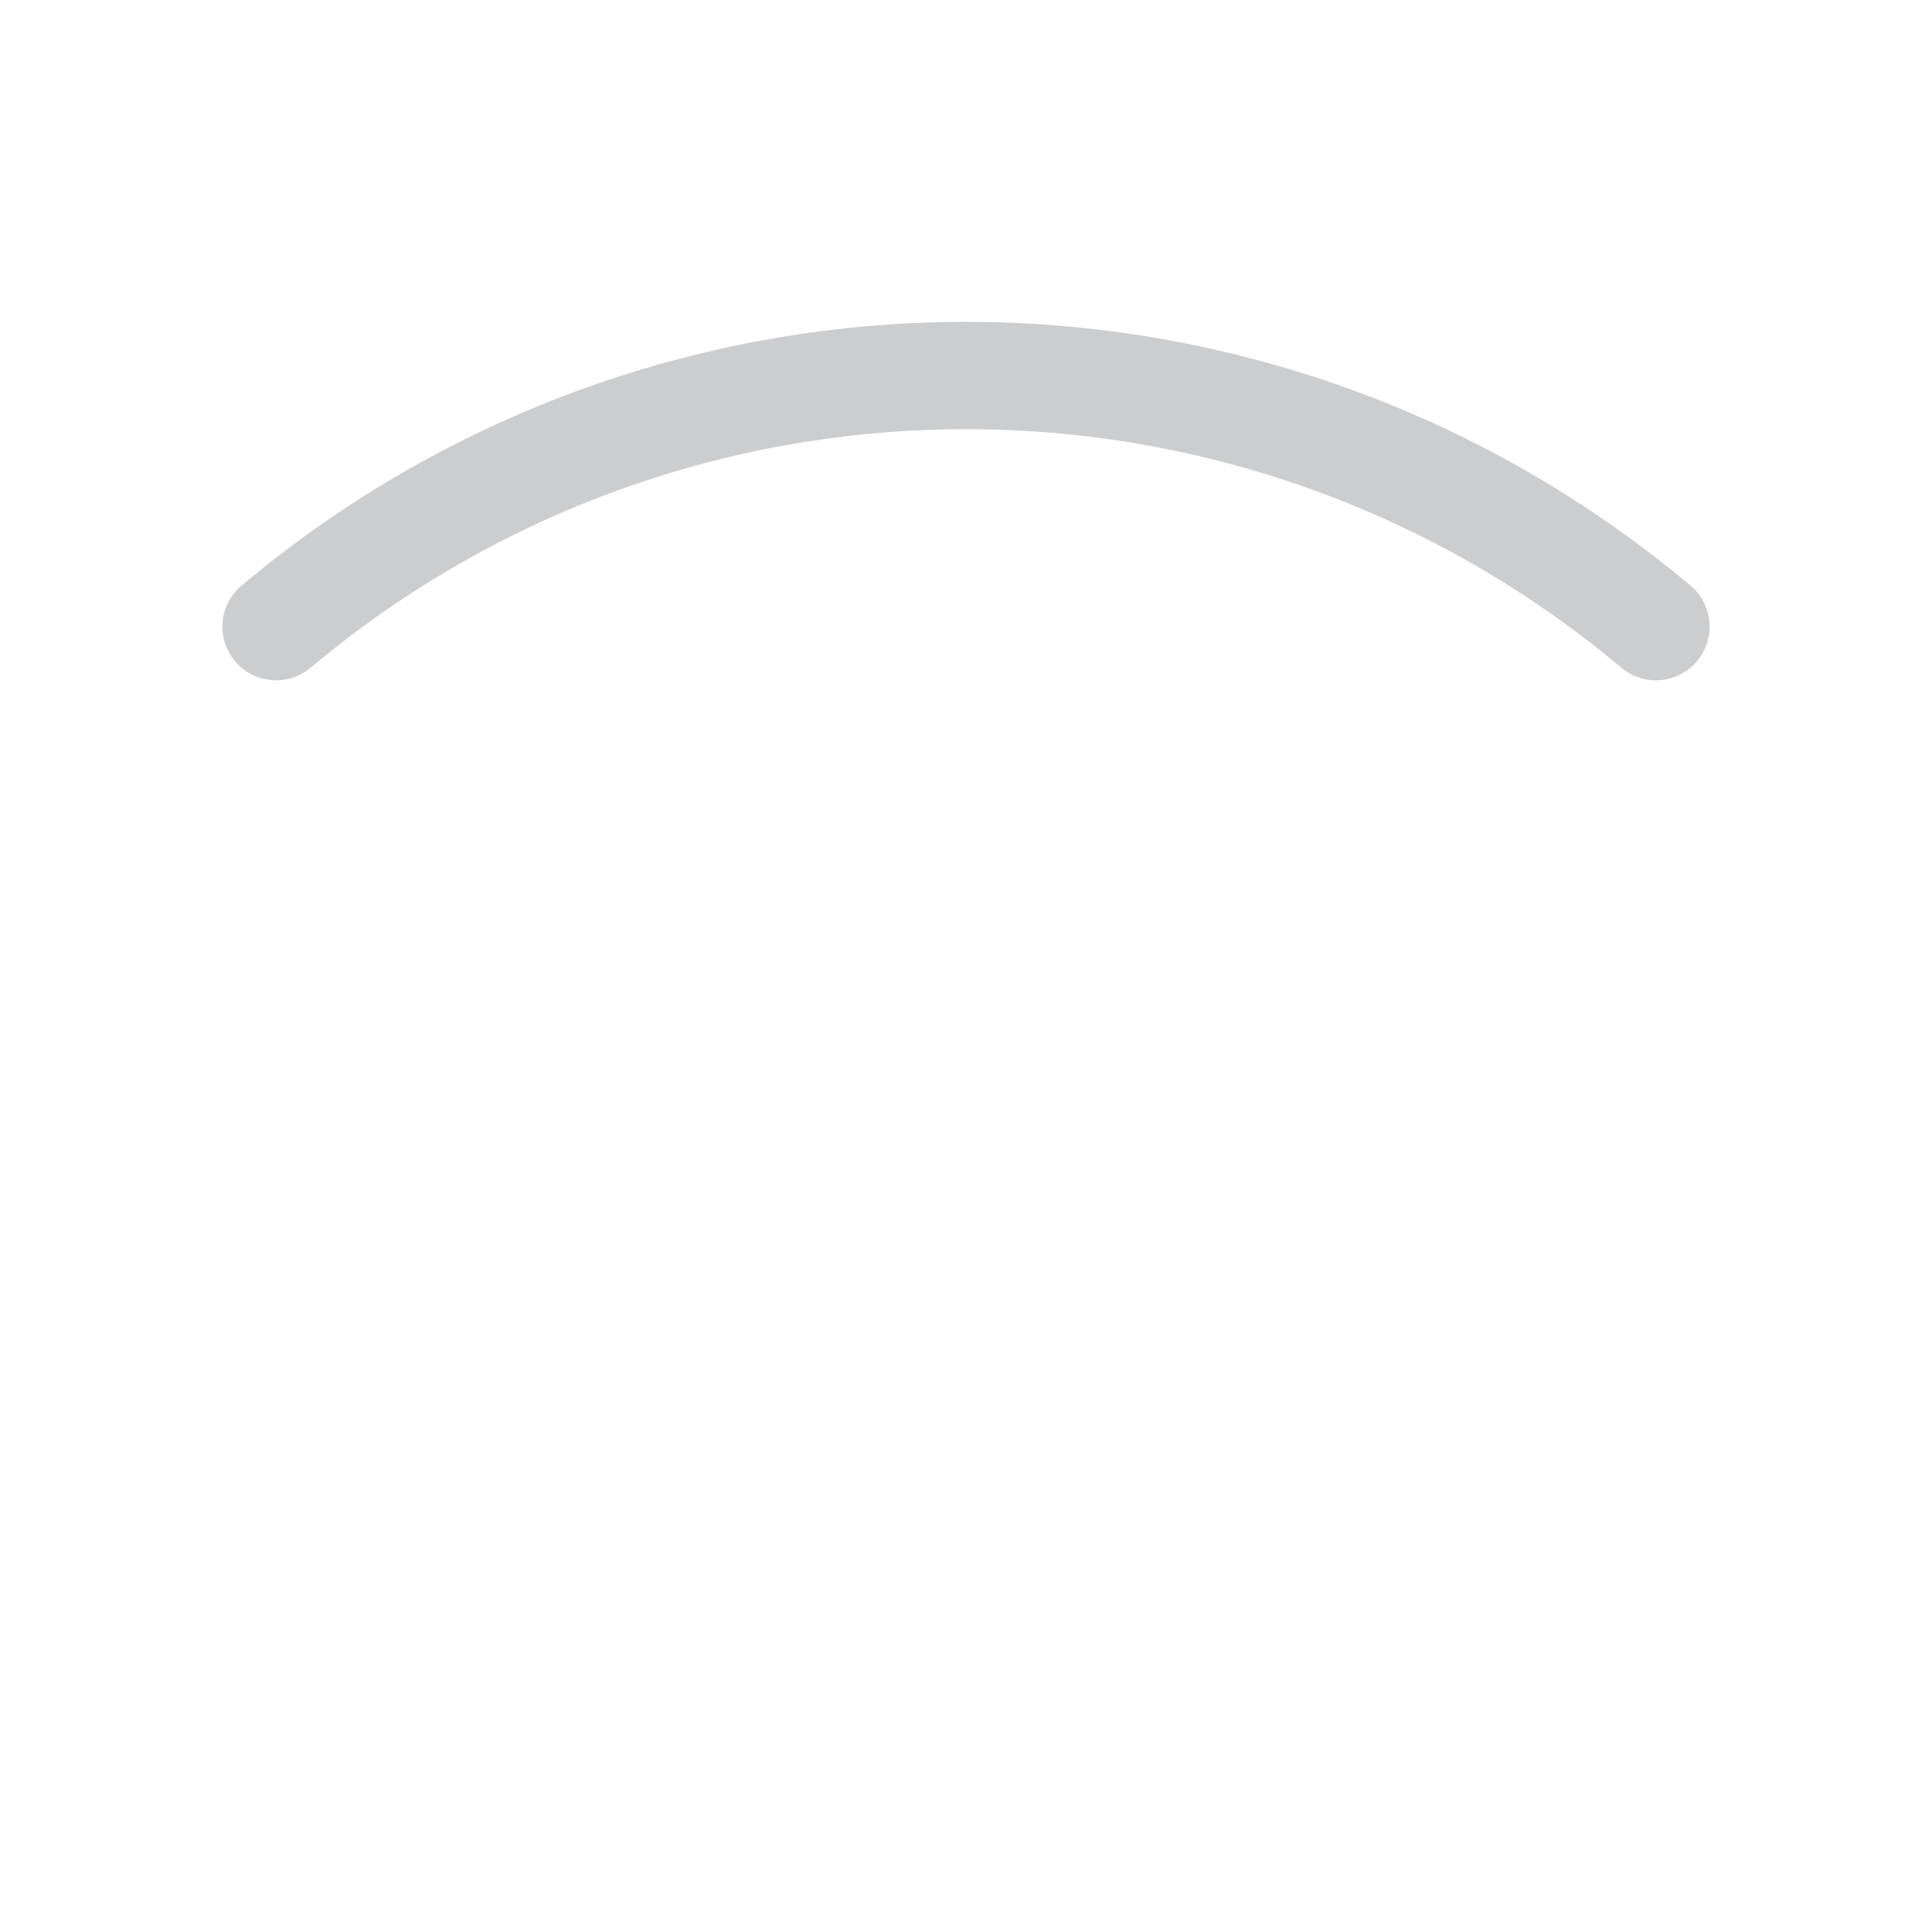
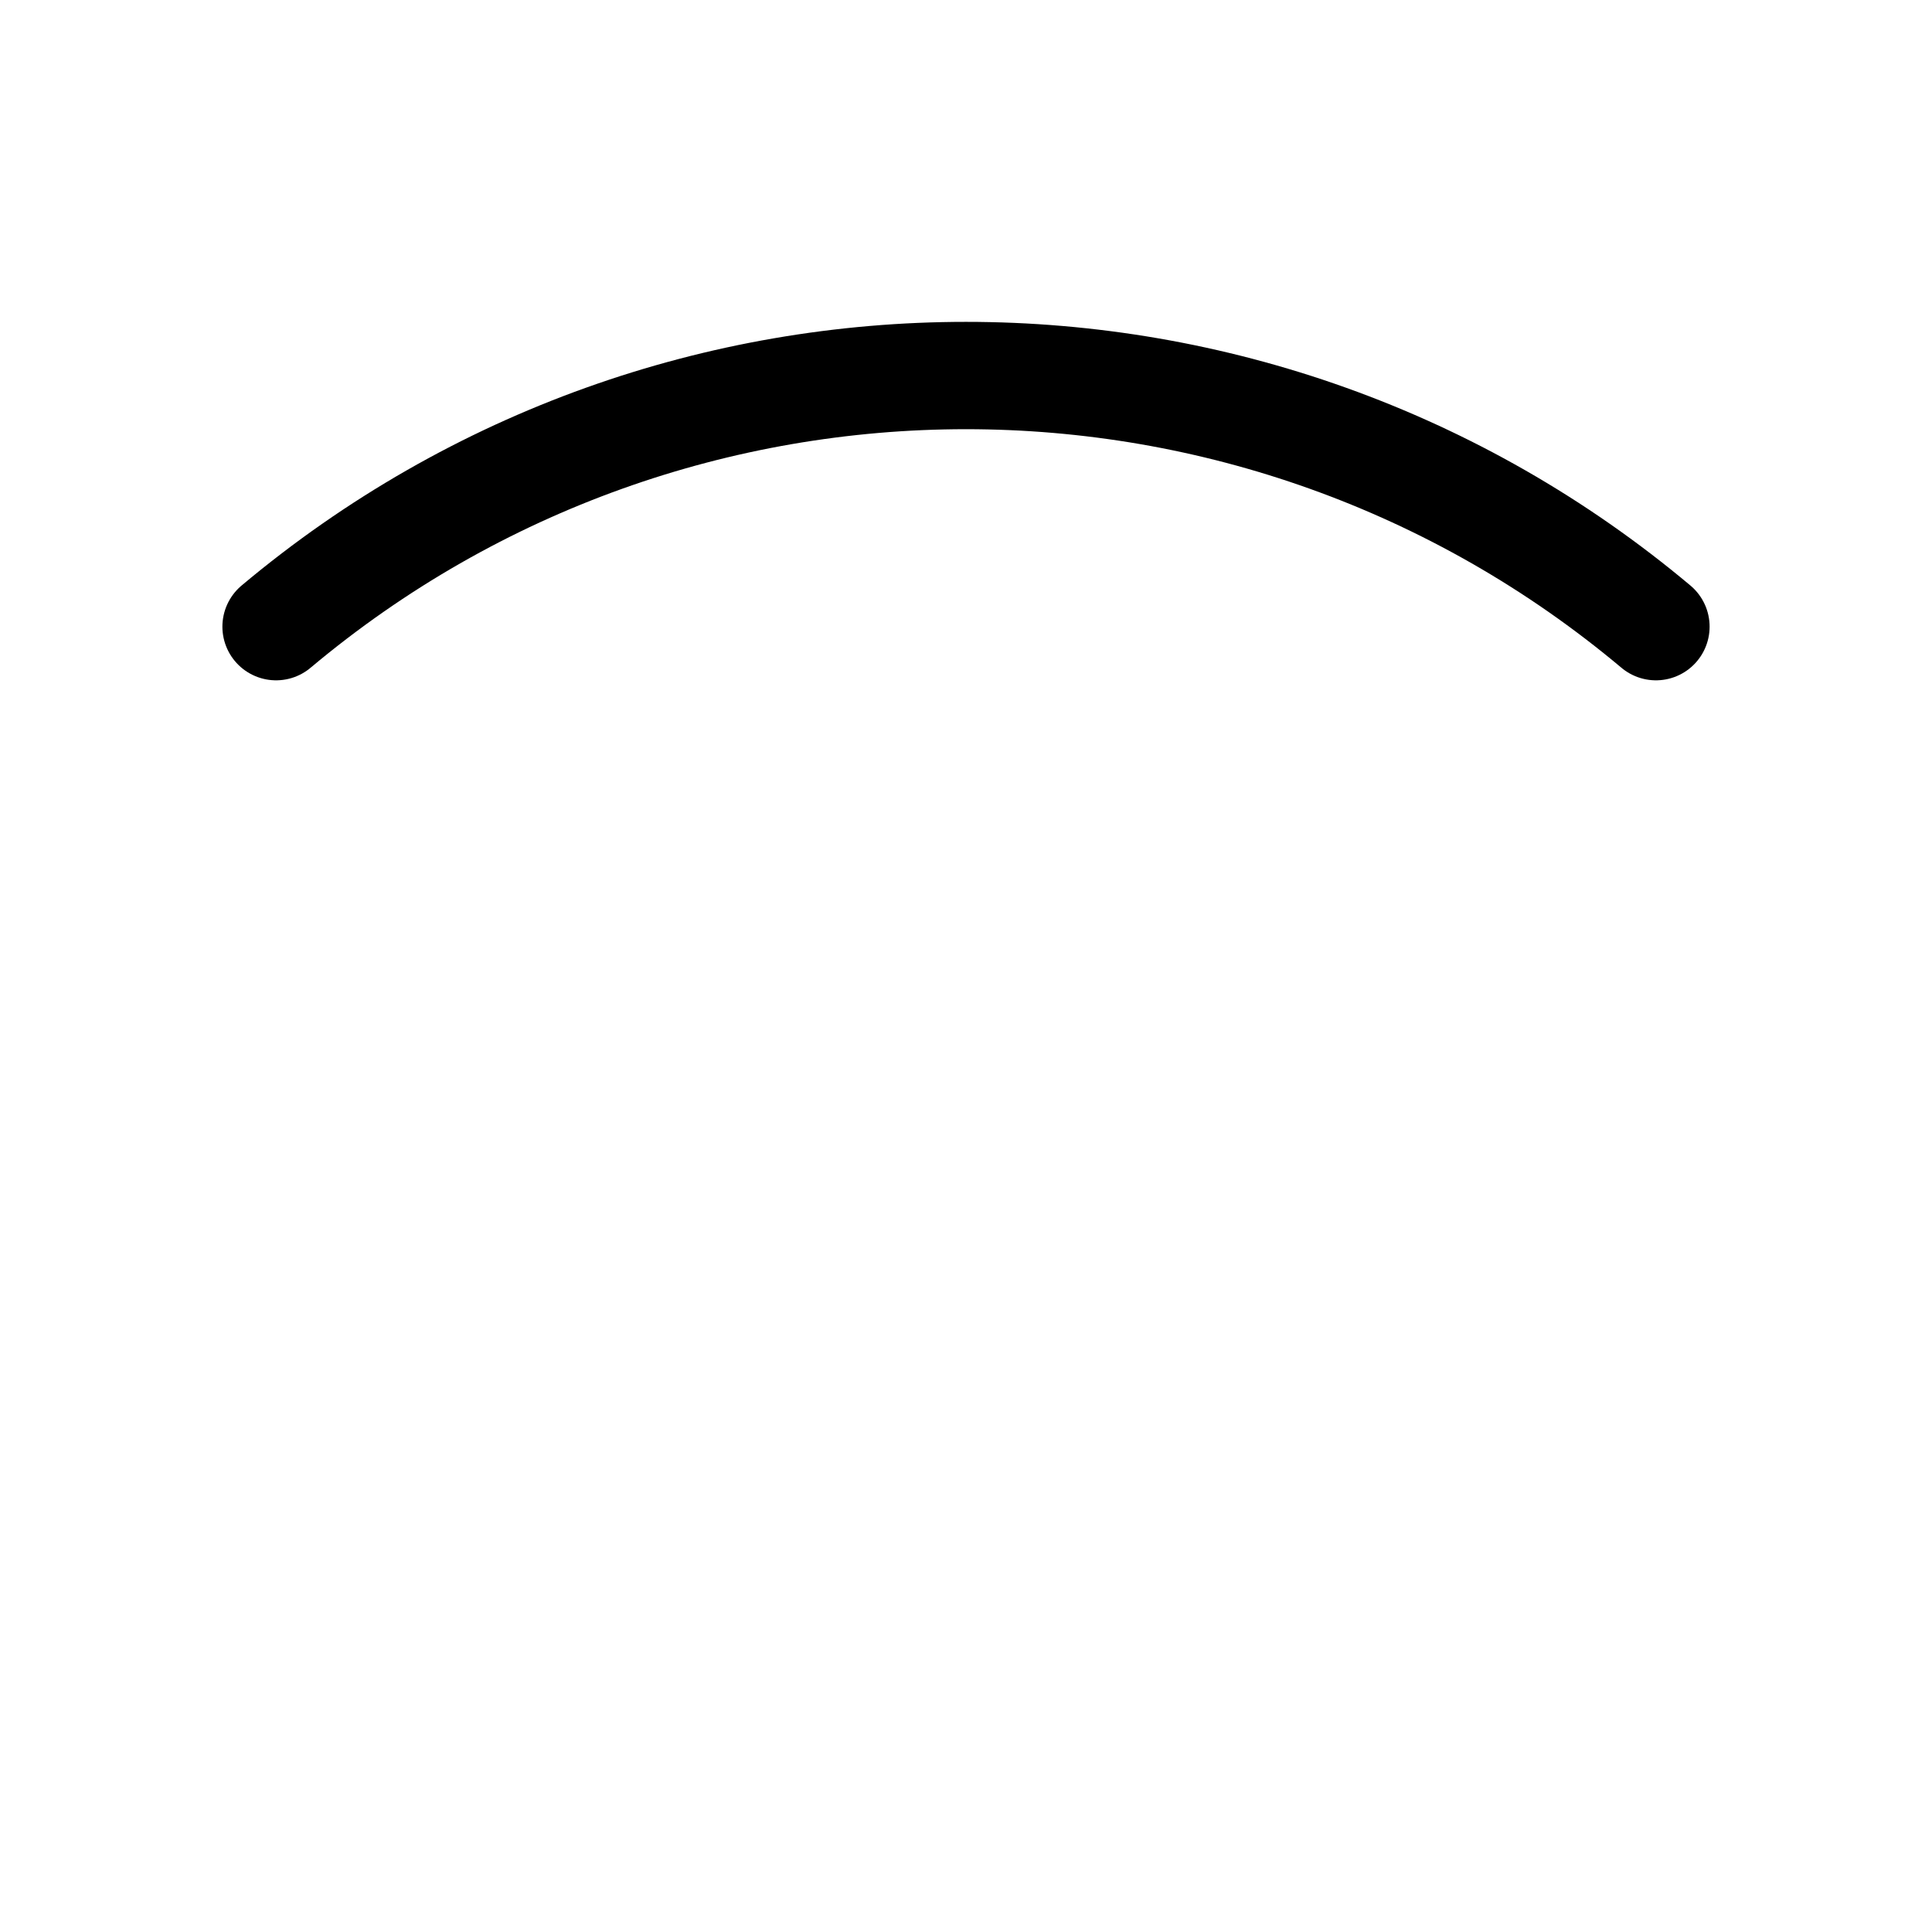
<svg xmlns="http://www.w3.org/2000/svg" width="18" height="18" version="1.1" viewBox="0 0 18 18" xml:space="preserve">
-   <path transform="translate(2,7.4984)" d="m0.572-1.66a10 10 0 0 1 12.856 3e-7" fill="none" stroke="#cccdcf" stroke-linecap="round" stroke-linejoin="bevel" style="paint-order:stroke fill markers" />
+   <path transform="translate(2,7.4984)" d="m0.572-1.66a10 10 0 0 1 12.856 3e-7" fill="none" stroke="currentColor" stroke-linecap="round" stroke-linejoin="bevel" style="paint-order:stroke fill markers" />
</svg>
